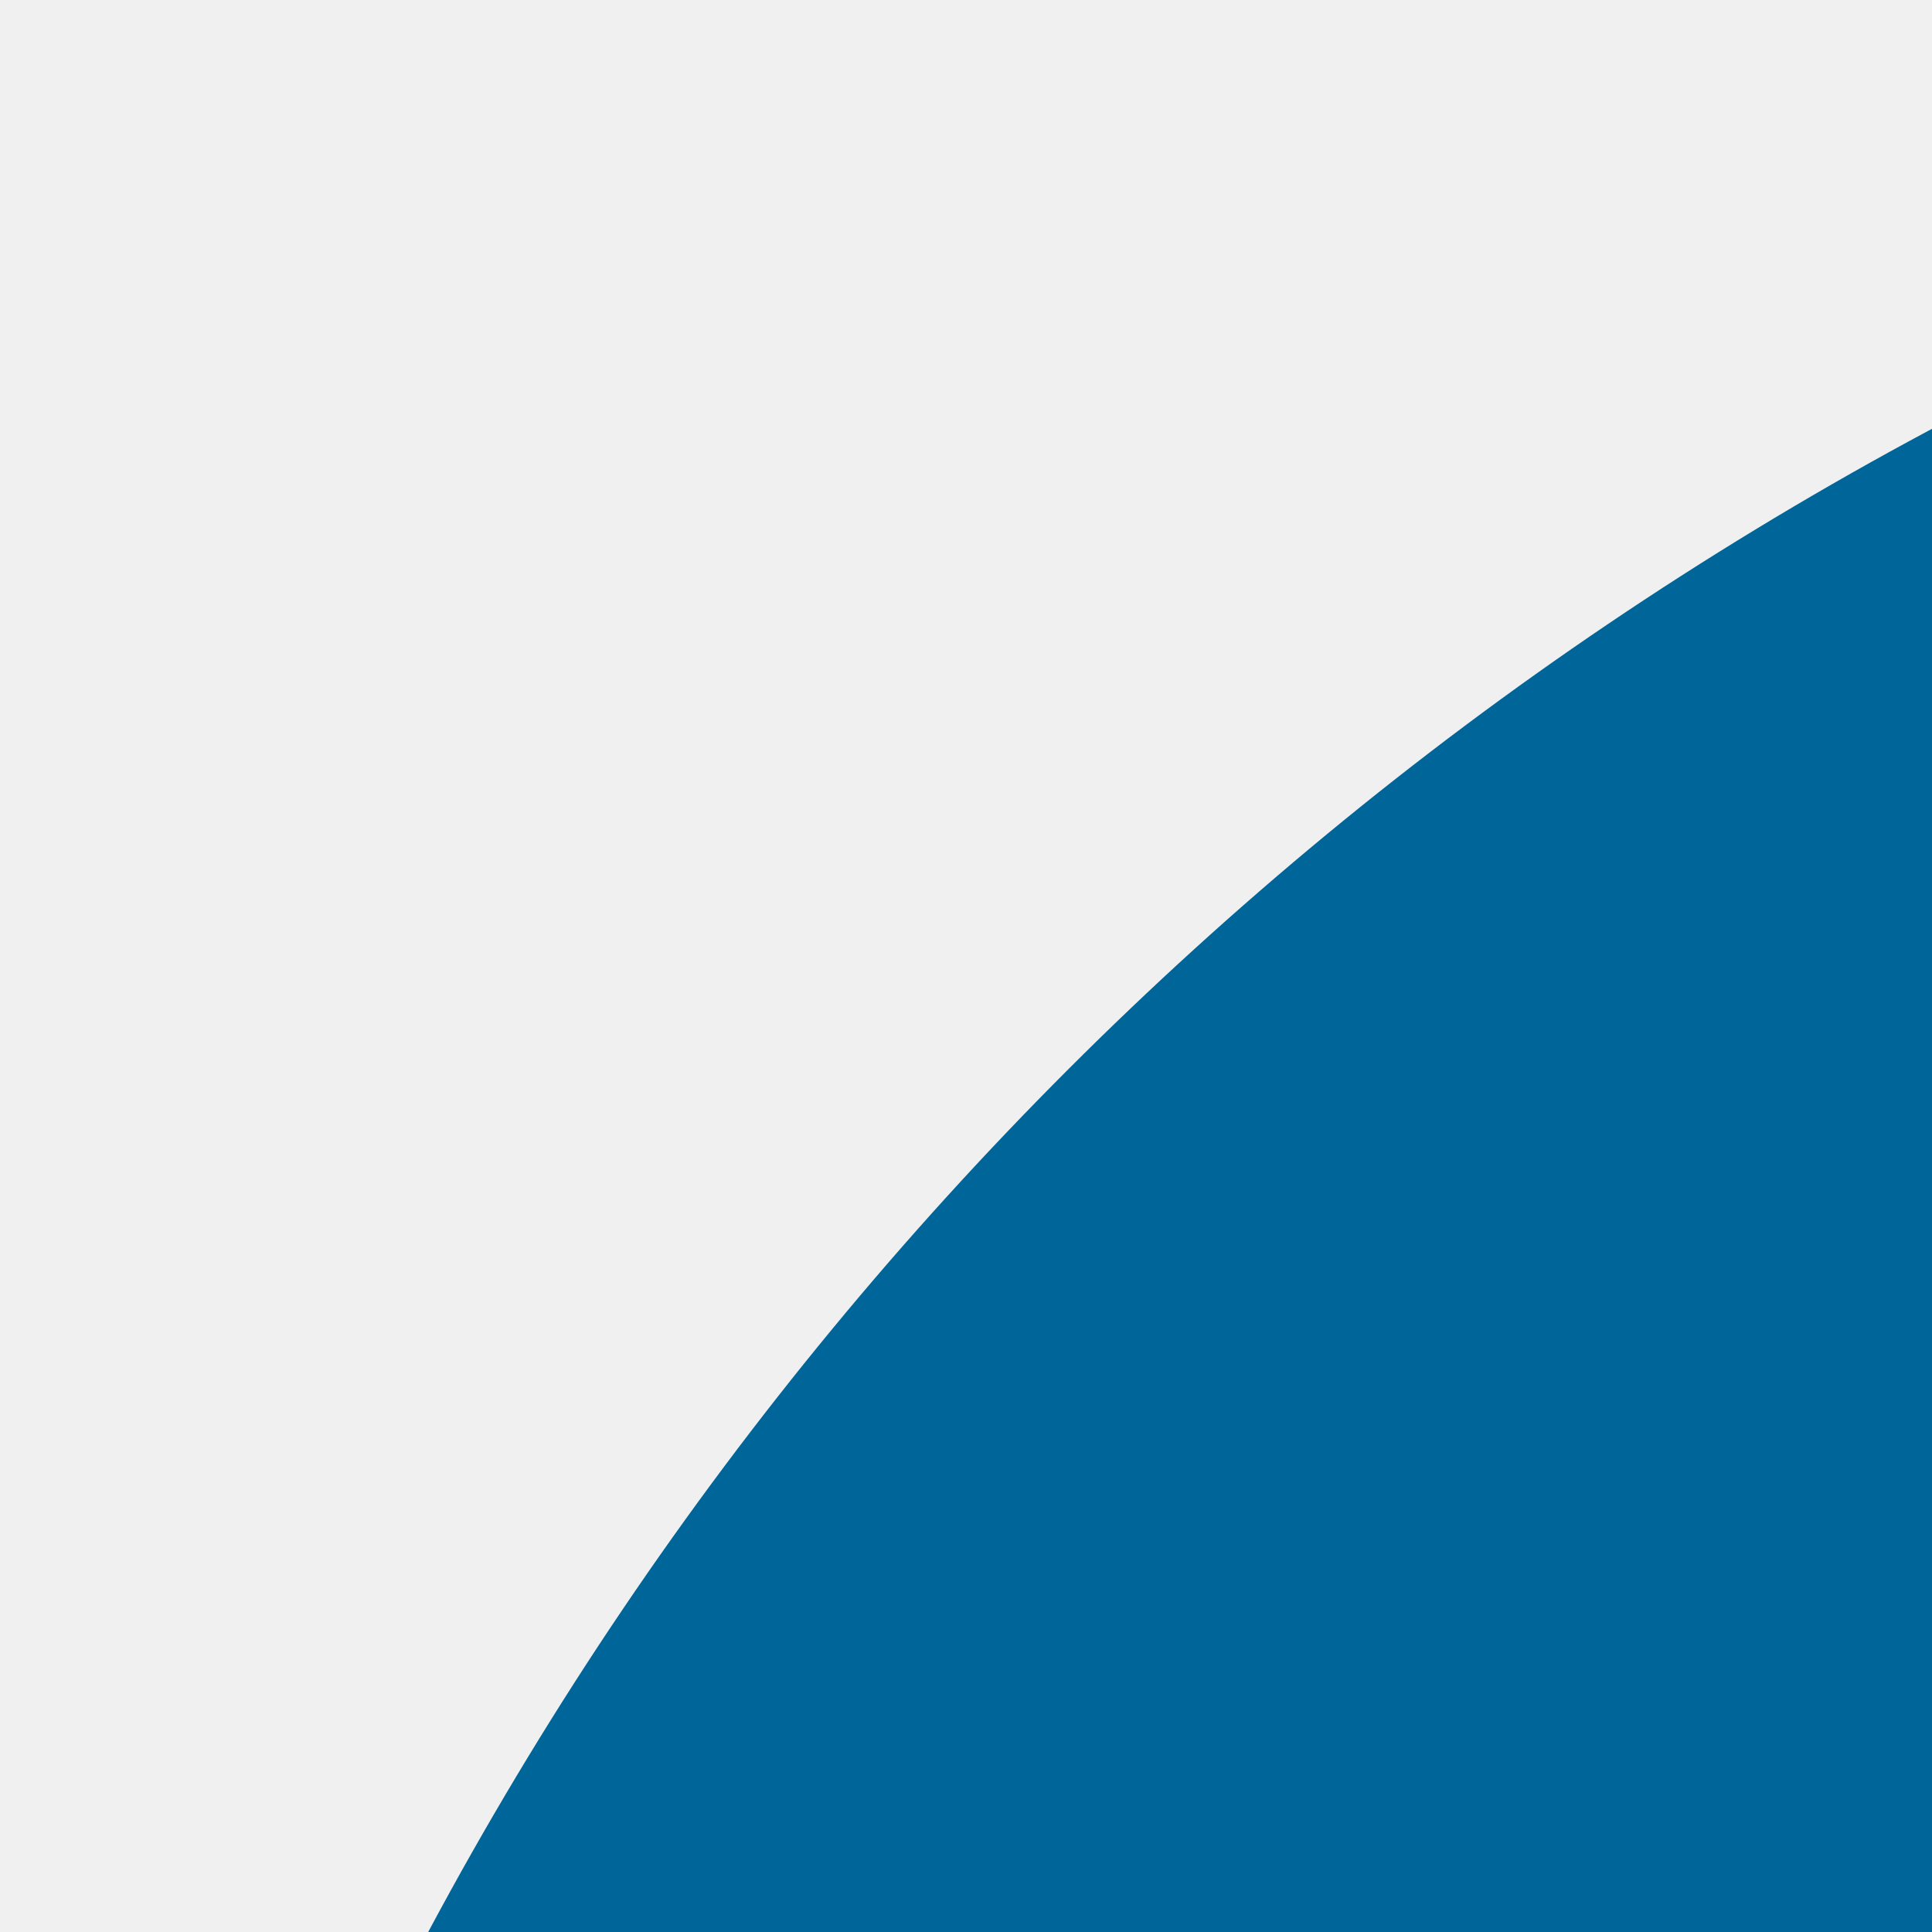
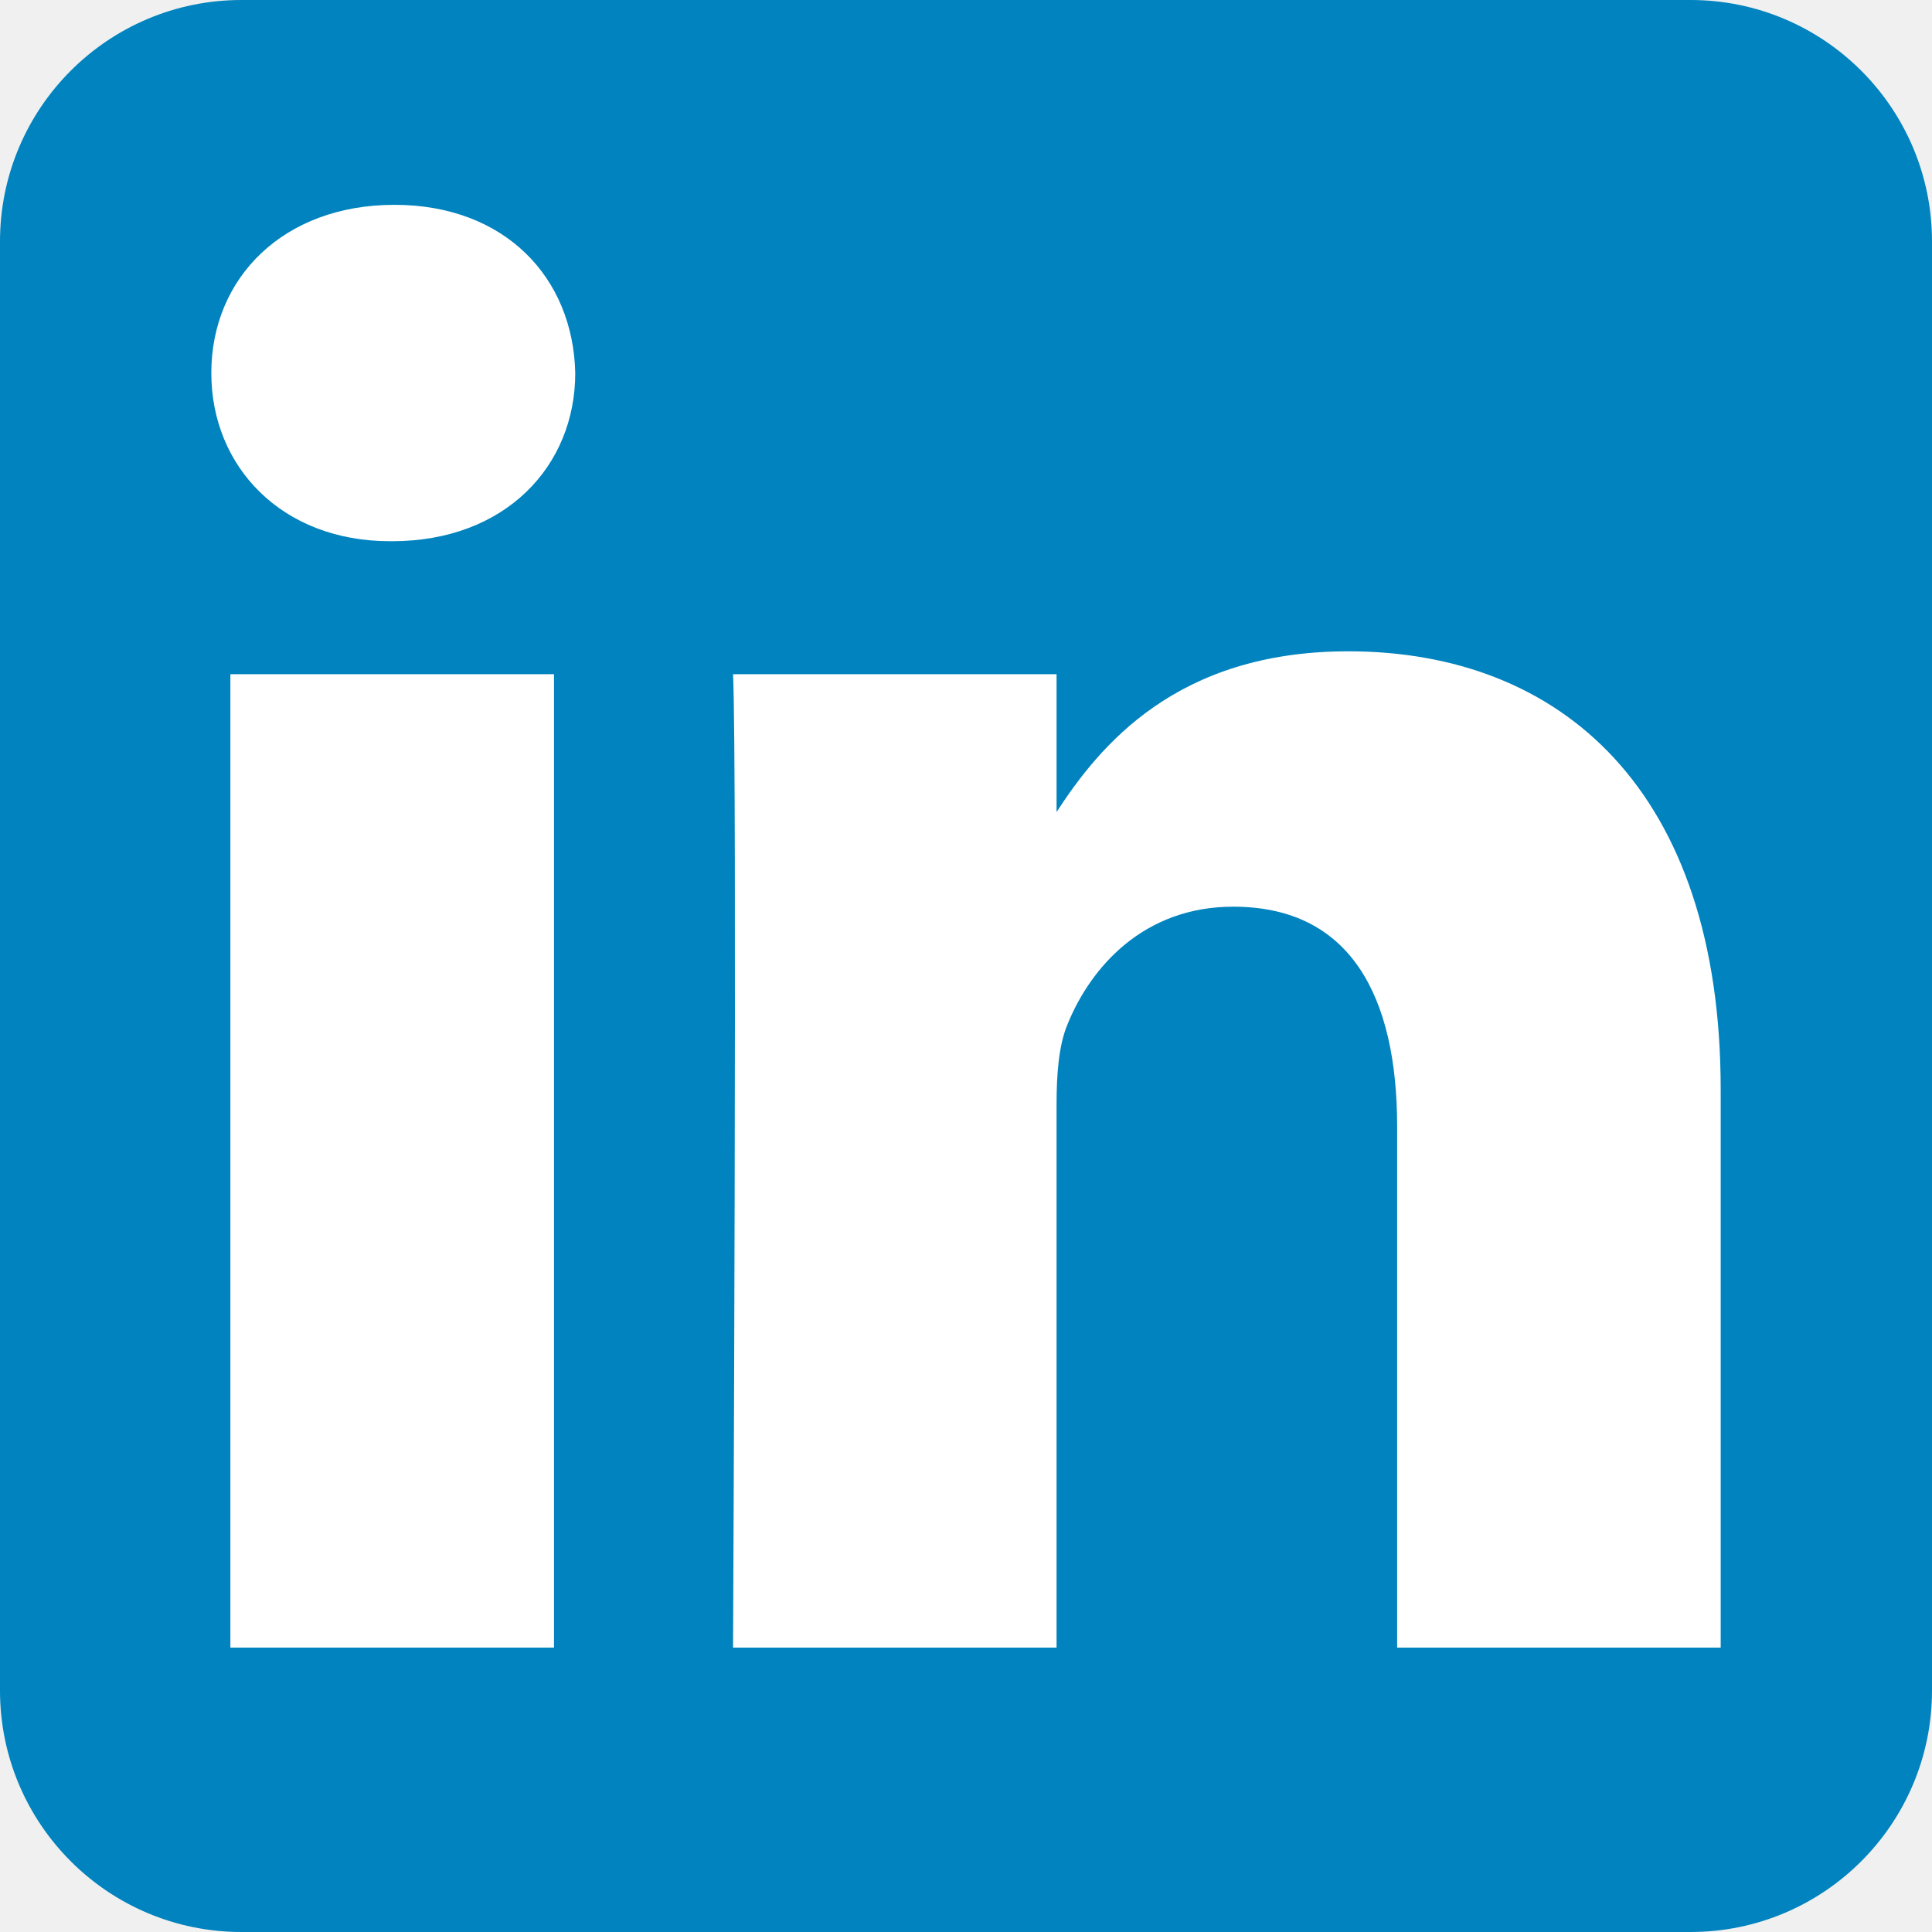
- <svg xmlns="http://www.w3.org/2000/svg" height="16" width="16" version="1.0">
-   <defs>
-     <linearGradient id="linearGradient3003" y2="425.4" gradientUnits="userSpaceOnUse" x2="-395.85" gradientTransform="matrix(-0.503352,0,0,0.5033521,-148.1793,-158.802)" y1="274.71" x1="-344.15">
-       <stop stop-color="#FFF" offset="0" />
-       <stop stop-color="#FFF" stop-opacity="0" offset="1" />
-     </linearGradient>
-   </defs>
-   <rect transform="scale(-1,1)" rx="30.201" ry="30.201" height="199.98" width="200" y="0.011" x="-200" fill="#069" />
-   <path opacity="0.781" d="m147.16,8.561-94.32,0c-24.967,0-45.066,20.263-45.066,45.433v92.02c0.808,19.647,3.917,7.227,9.834-14.531,6.877-25.287,29.273-47.388,56.547-63.952,20.817-12.642,44.119-20.715,86.533-21.483,24.054-0.436,21.931-31.218-13.527-37.487z" fill="url(#linearGradient3003)" />
-   <path d="m63.992,167.85,0-90.884-30.208,0,0,90.884,30.208,0zm-15.1-103.3c10.534,0,17.091-6.979,17.091-15.7-0.196-8.918-6.557-15.703-16.891-15.703-10.333,0-17.09,6.785-17.09,15.703,0,8.722,6.555,15.7,16.693,15.7h0.196z" fill="#FFF" />
-   <path d="m80.712,167.85,30.208,0,0-50.754c0-2.716,0.196-5.43,0.994-7.372,2.184-5.427,7.154-11.048,15.499-11.048,10.931,0,15.304,8.334,15.304,20.552v48.621h30.206v-52.112c0-27.916-14.903-40.905-34.778-40.905-16.296,0-23.451,9.109-27.426,15.313h0.202v-13.181h-30.208c0.396,8.528,0,90.884,0,90.884z" fill="#FFF" />
+ <svg xmlns="http://www.w3.org/2000/svg" height="512" id="Layer_1" version="1.1" viewBox="0 0 512 512" width="512" xml:space="preserve">
+   <defs id="defs12" />
+   <g id="g5891">
+     <rect height="512" id="rect2987" rx="64" ry="64" style="fill:#0083be;fill-opacity:1;fill-rule:nonzero;stroke:none" width="512" x="0" y="5.6843419e-014" />
+     <g id="g9-1" transform="matrix(1.553795,0,0,1.553795,-140.8733,-132.6455)">
+       <rect height="166.021" id="rect11" style="fill:#ffffff" width="55.194" x="129.957" y="200.357" />
+       <path d="m 157.927,120.303 c -18.884,0 -31.222,12.415 -31.222,28.687 0,15.93 11.963,28.687 30.491,28.687 h 0.357 c 19.245,0 31.224,-12.757 31.224,-28.687 -0.357,-16.272 -11.978,-28.687 -30.85,-28.687 z" id="path13-0" style="fill:#ffffff" />
+       <path d="m 320.604,196.453 c -29.277,0 -42.391,16.101 -49.734,27.41 v -23.506 h -55.18 c 0.732,15.573 0,166.021 0,166.021 h 55.179 V 273.66 c 0,-4.963 0.357,-9.924 1.82,-13.471 3.982,-9.911 13.068,-20.178 28.313,-20.178 19.959,0 27.955,15.23 27.955,37.539 v 88.828 h 55.182 v -95.206 c 0,-50.996 -27.227,-74.719 -63.535,-74.719 z" id="path15" style="fill:#ffffff" />
+     </g>
+   </g>
</svg>
